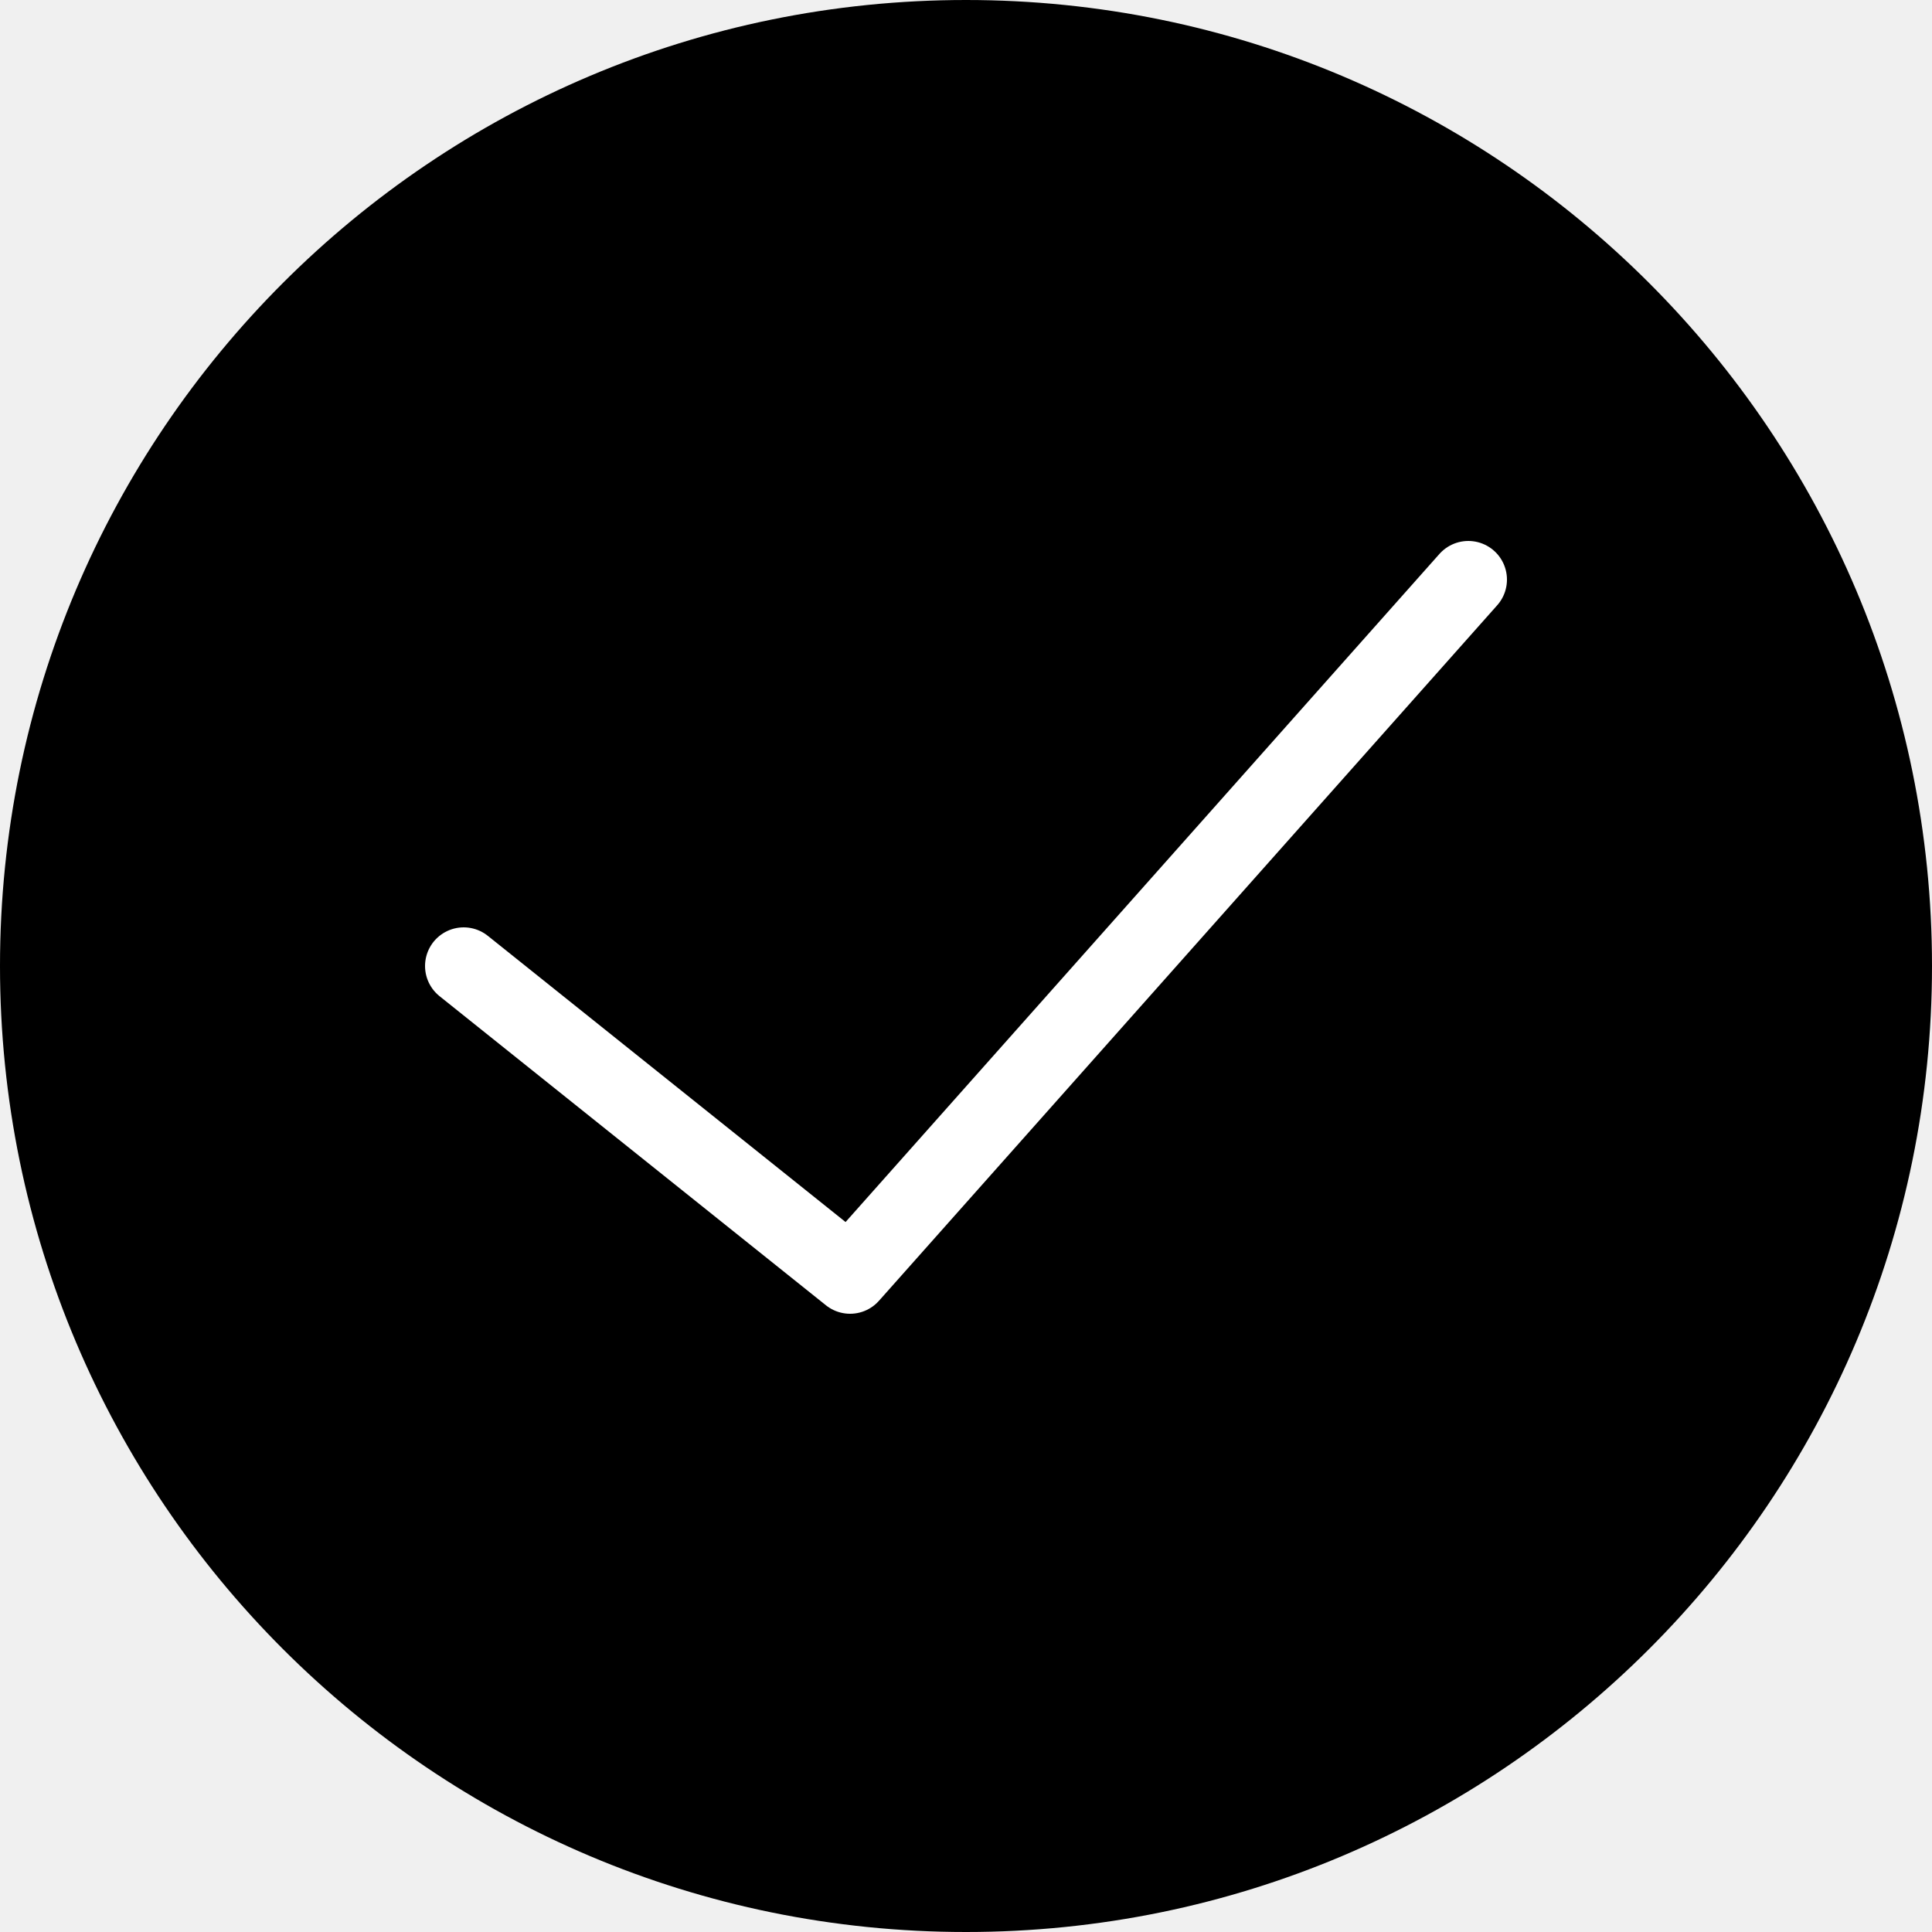
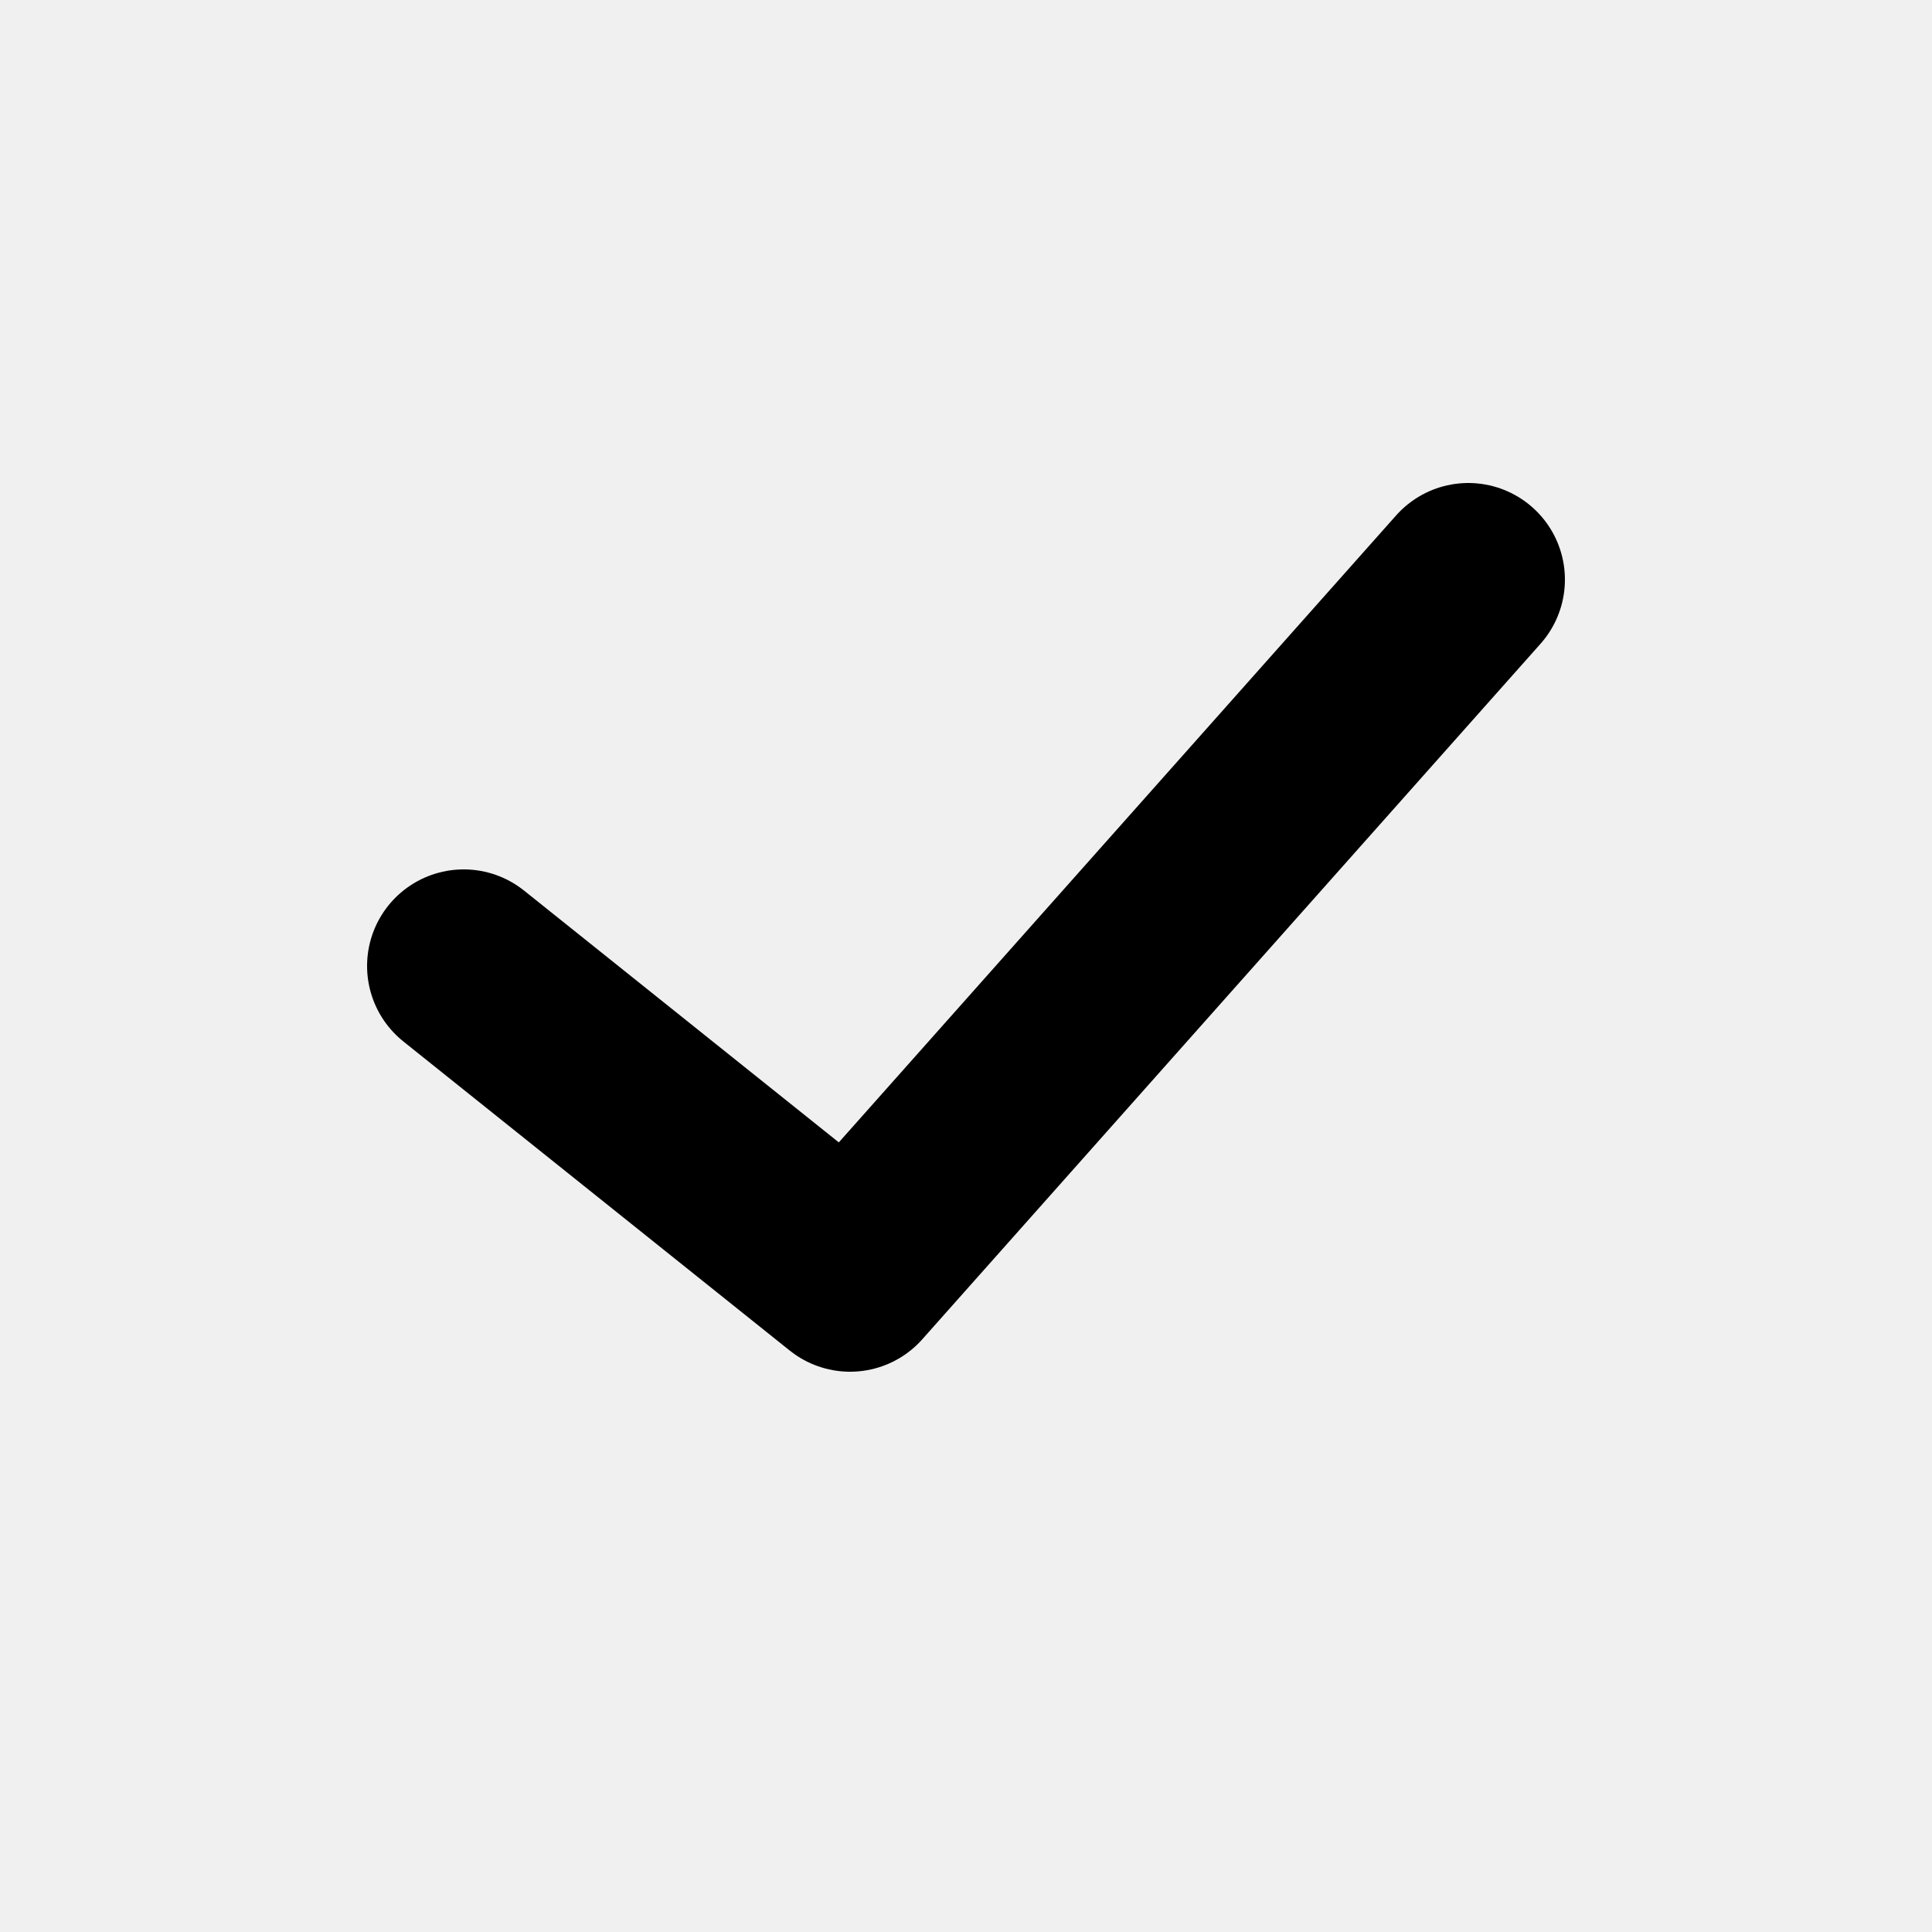
<svg xmlns="http://www.w3.org/2000/svg" version="1.1" id="Capa_1" x="0px" y="0px" viewBox="0 0 50 50" style="enable-background:new 0 0 50 50;" xml:space="preserve">
-   <circle style="fill:currentColor;" cx="25" cy="25" r="25" />
-   <polyline style="fill:none;stroke:#FFFFFF;stroke-width:2;stroke-linecap:round;stroke-linejoin:round;stroke-miterlimit:10;" points="  38,15 22,33 12,25 " />
+   <circle style="fill:none;" cx="25" cy="25" r="25" />
+   <polyline style="fill:none;stroke:currentColor;stroke-width:5;stroke-linecap:round;stroke-linejoin:round;stroke-miterlimit:10;" points="  38,15 22,33 12,25 " />
  <g>
</g>
  <g>
</g>
  <g>
</g>
  <g>
</g>
  <g>
</g>
  <g>
</g>
  <g>
</g>
  <g>
</g>
  <g>
</g>
  <g>
</g>
  <g>
</g>
  <g>
</g>
  <g>
</g>
  <g>
</g>
  <g>
</g>
</svg>
